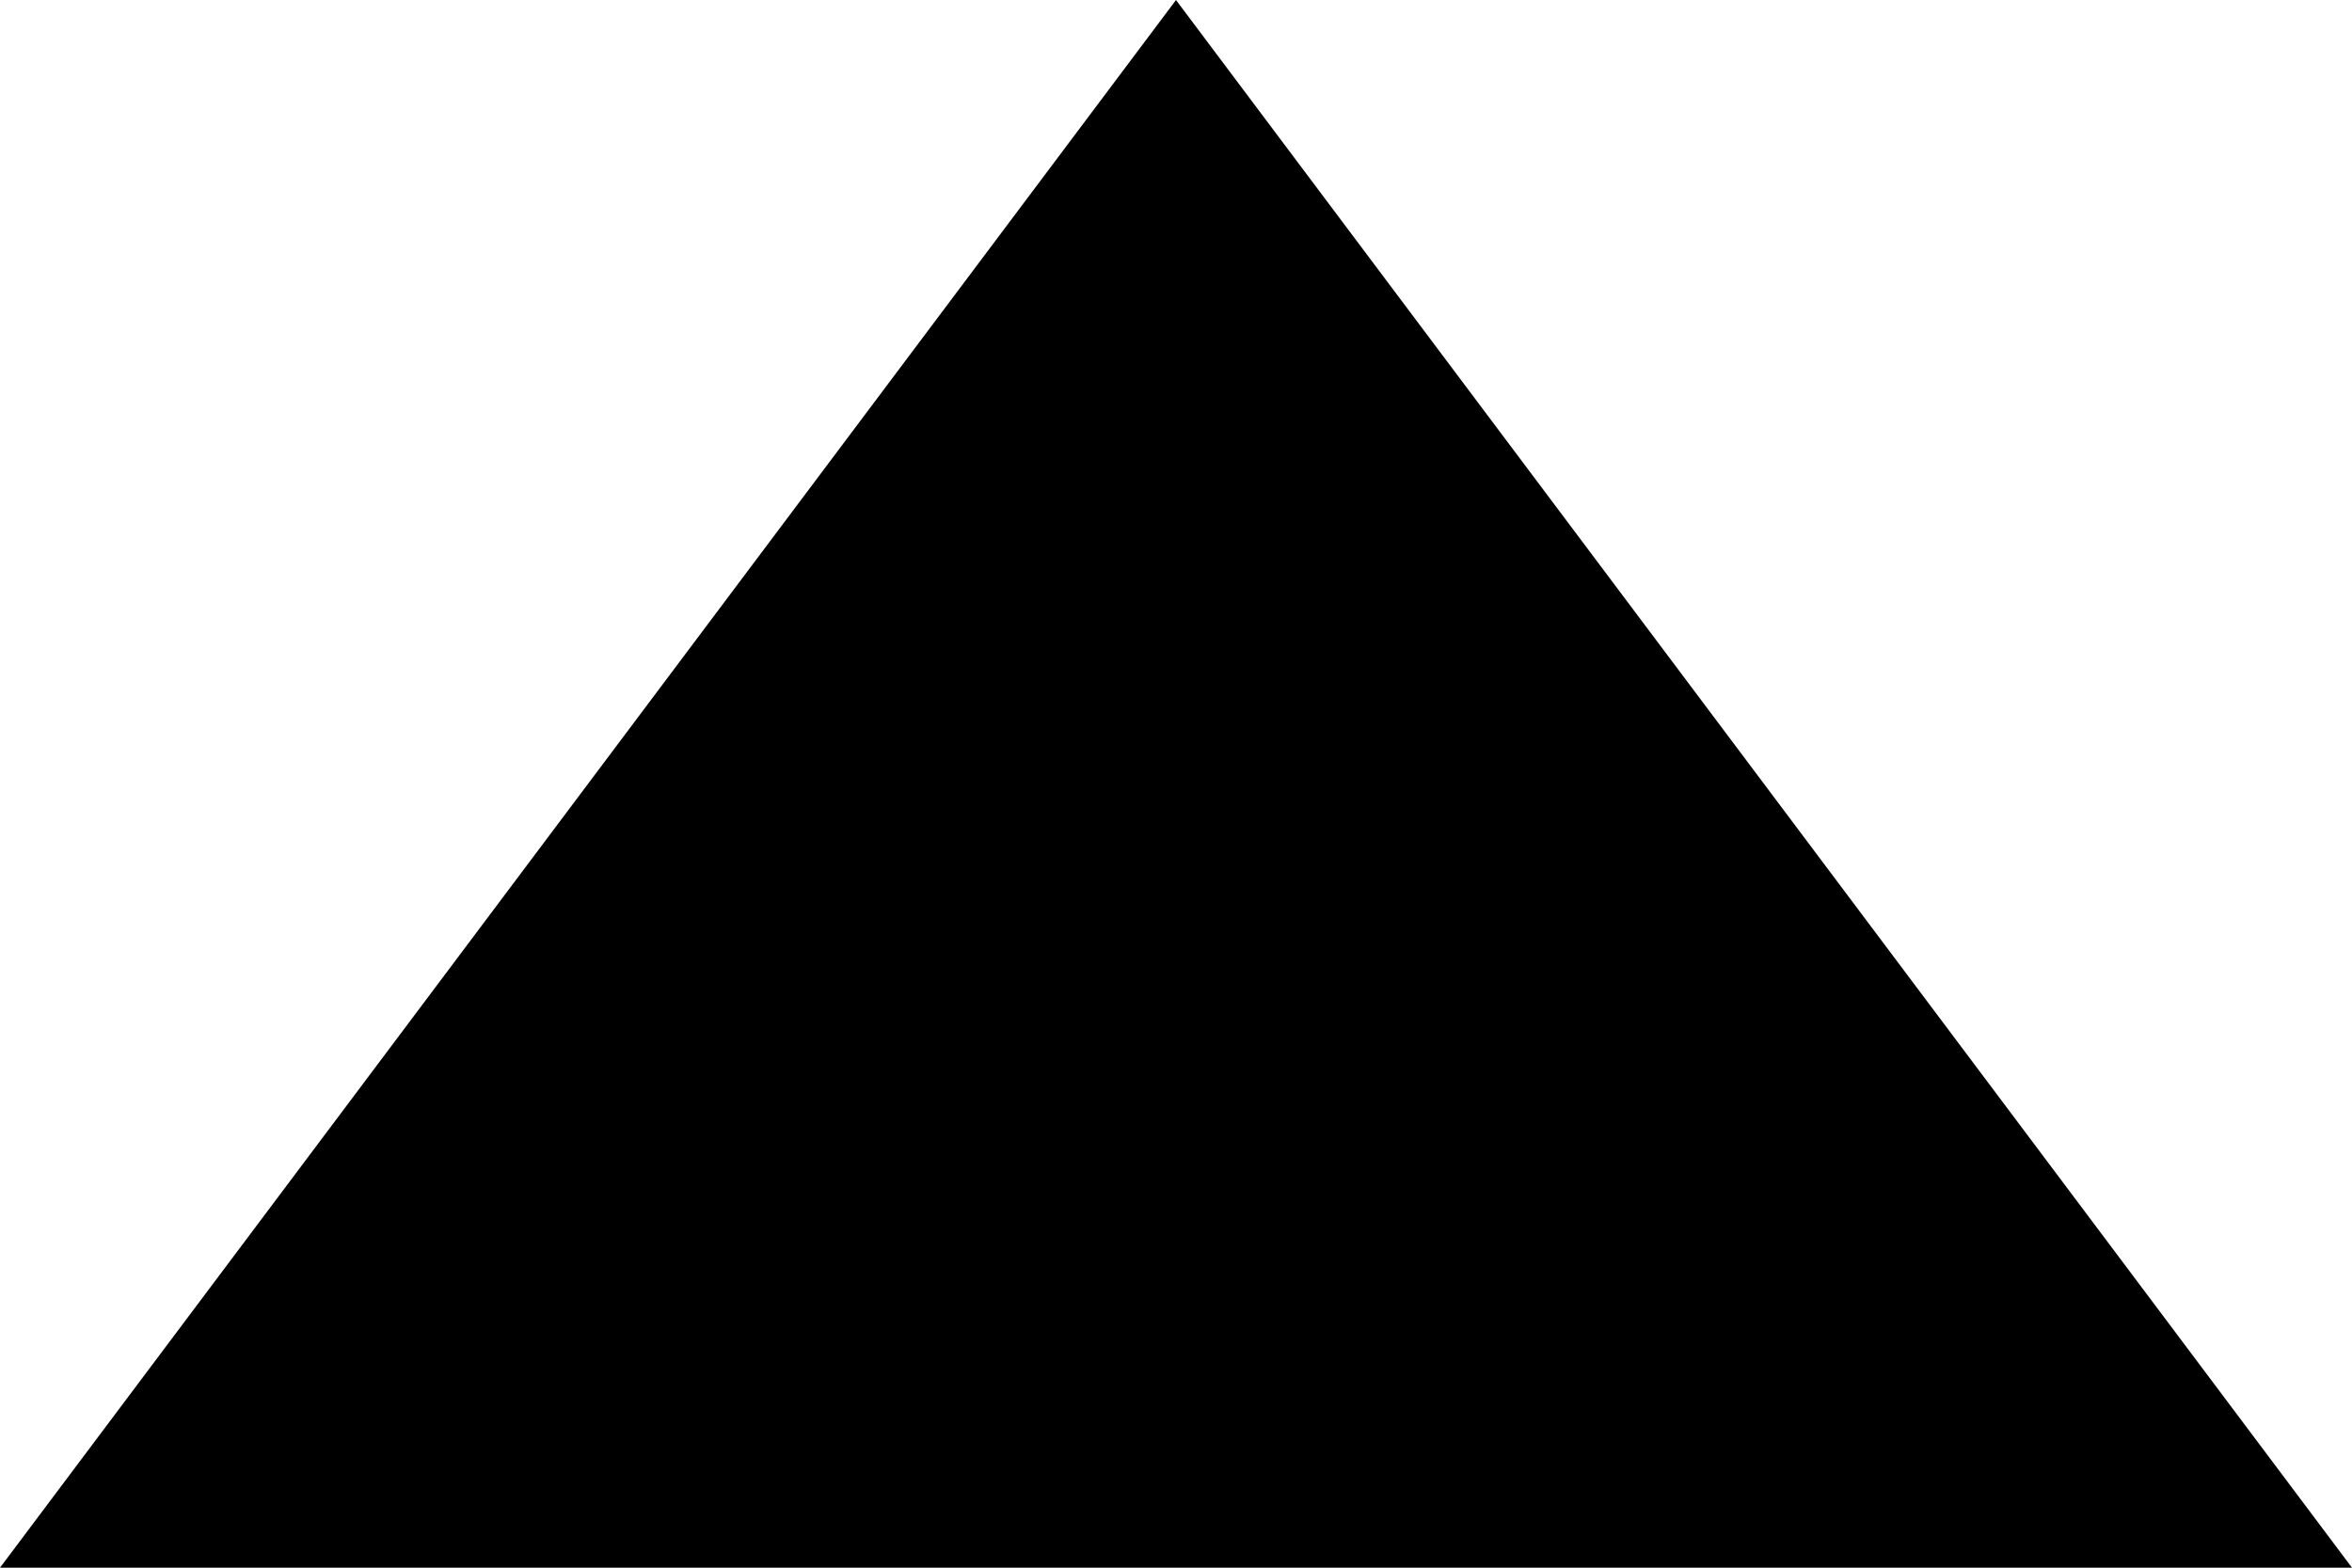
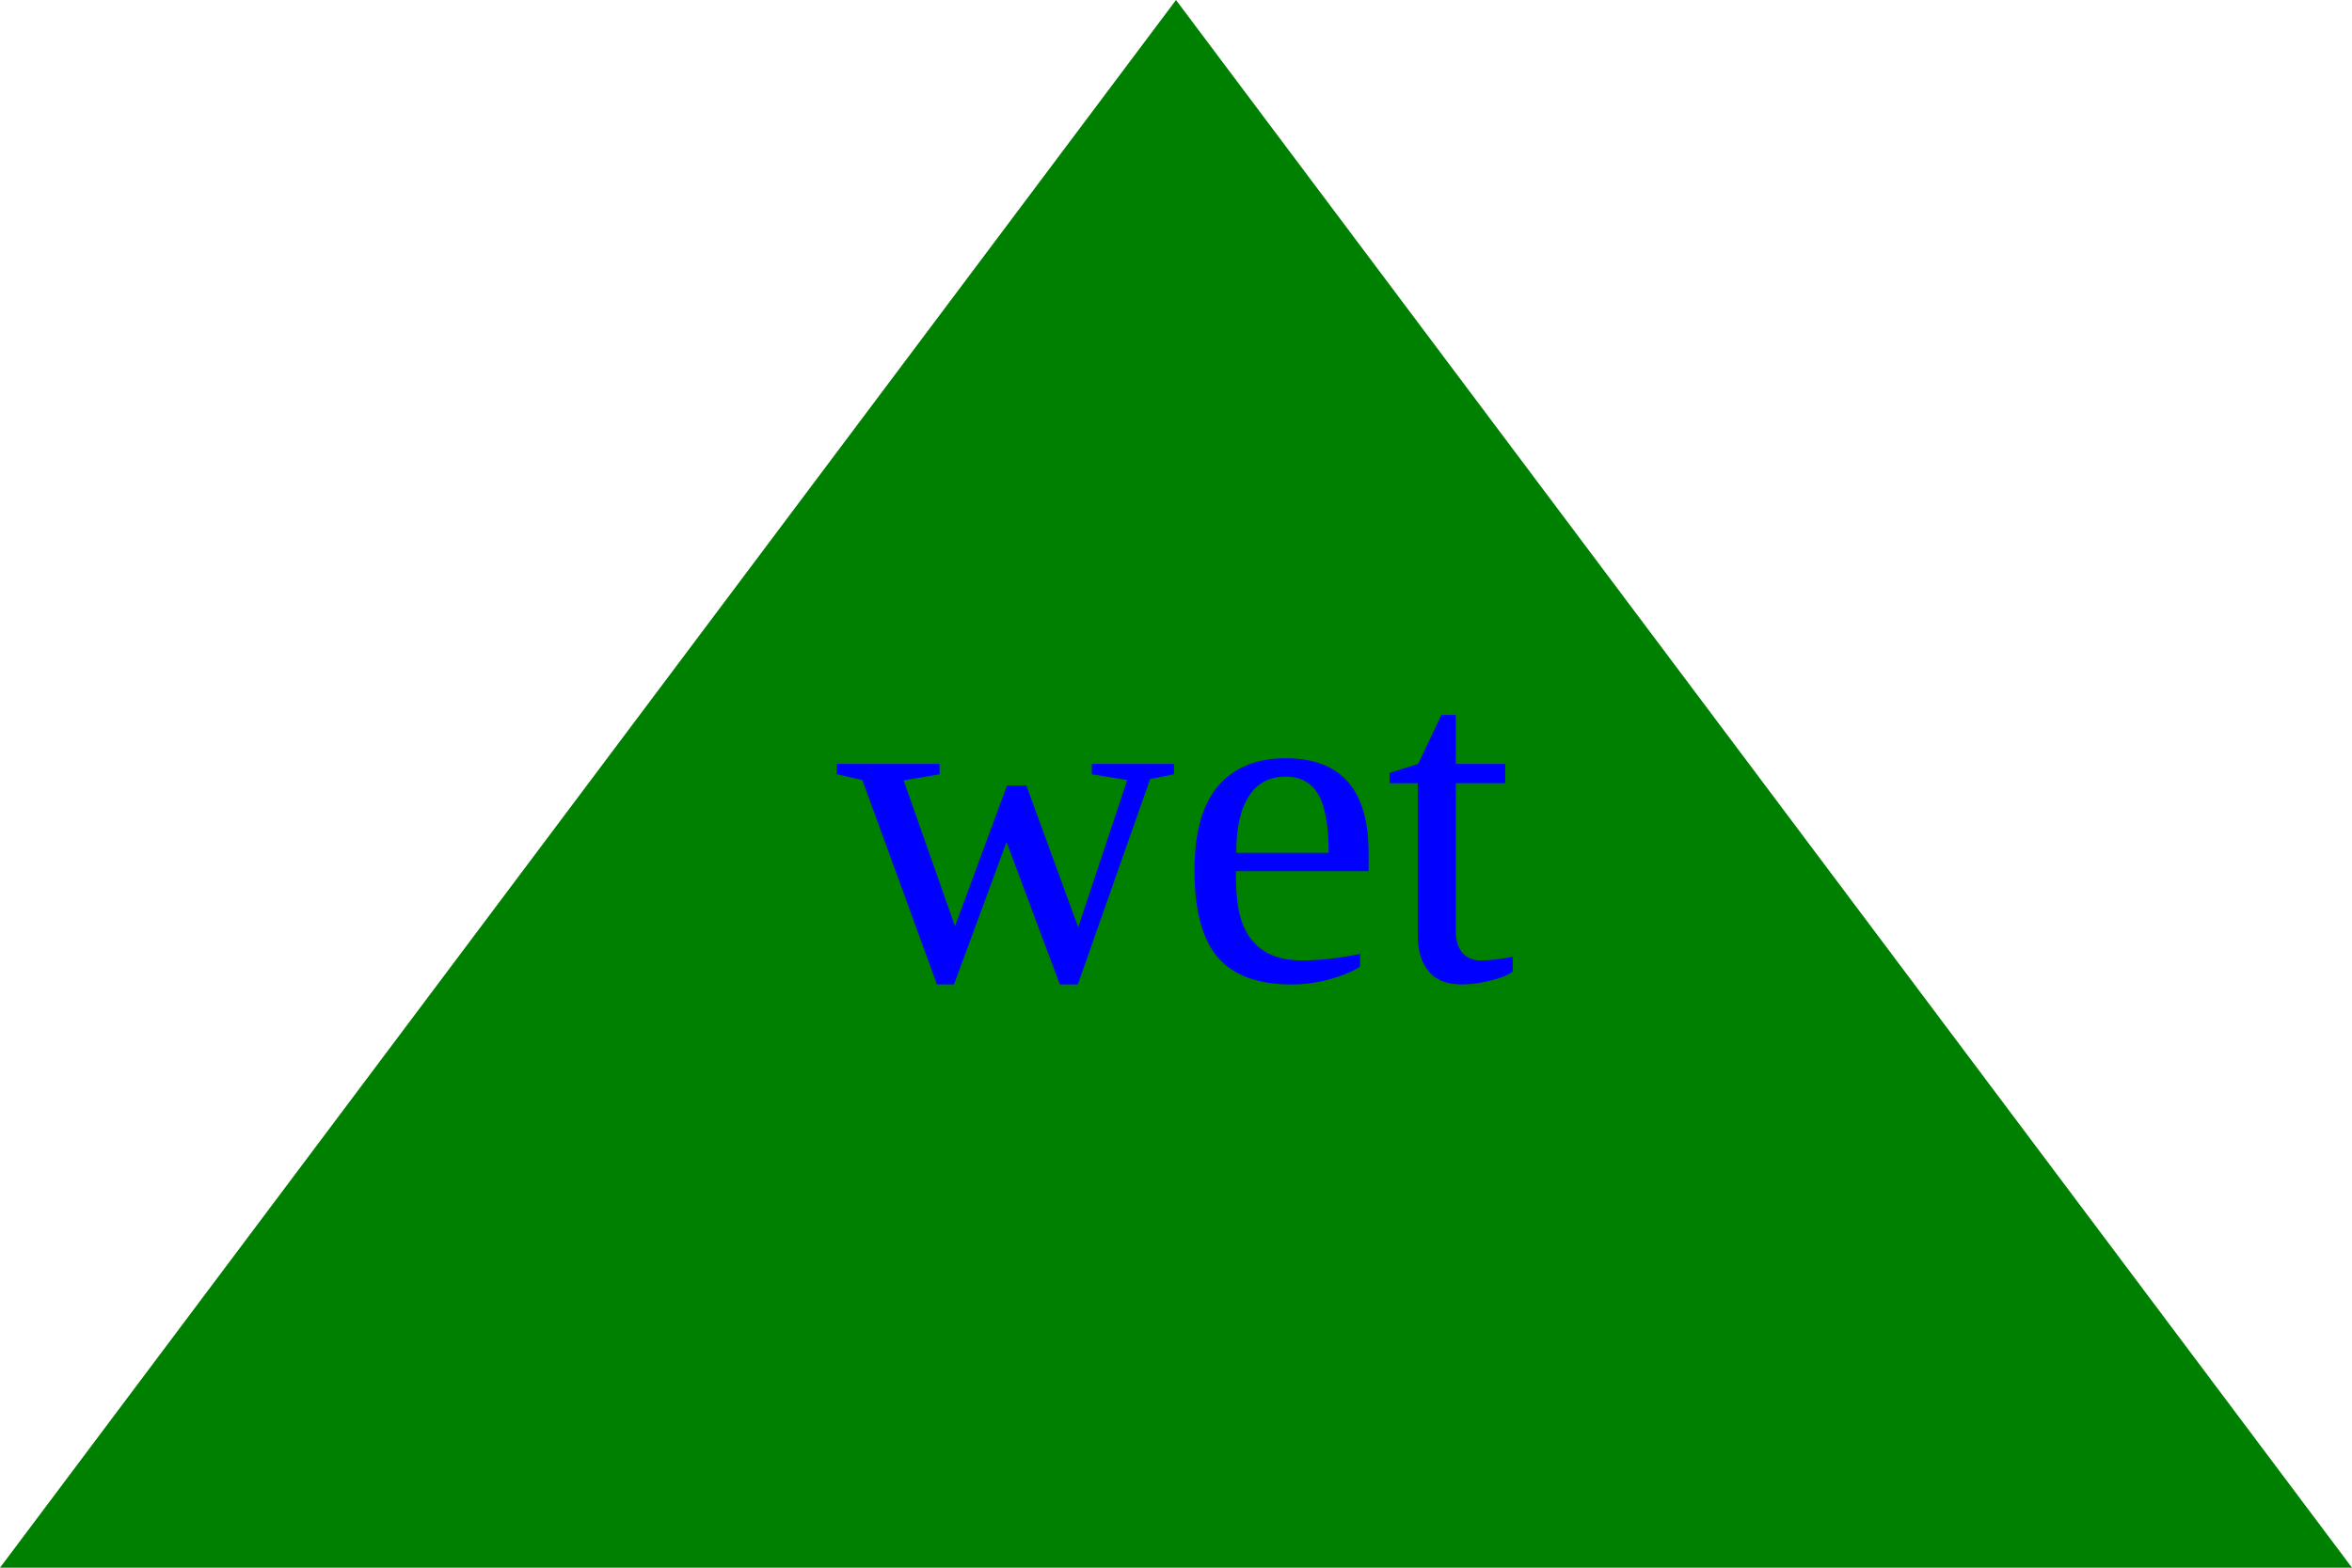
<svg xmlns="http://www.w3.org/2000/svg" version="1.1" width="300" height="200">
-   <polygon height="100%" width="100%" points="0,200 300,200 150,0" fill="" />
-   <text x="150" y="110" font-size="60" text-anchor="middle" fill="" />
+   <polygon height="100%" width="100%" points="0,200 300,200 150,0" fill="green" />
+   <text x="150" y="125" font-size="60" text-anchor="middle" fill="blue">wet</text>
</svg>
